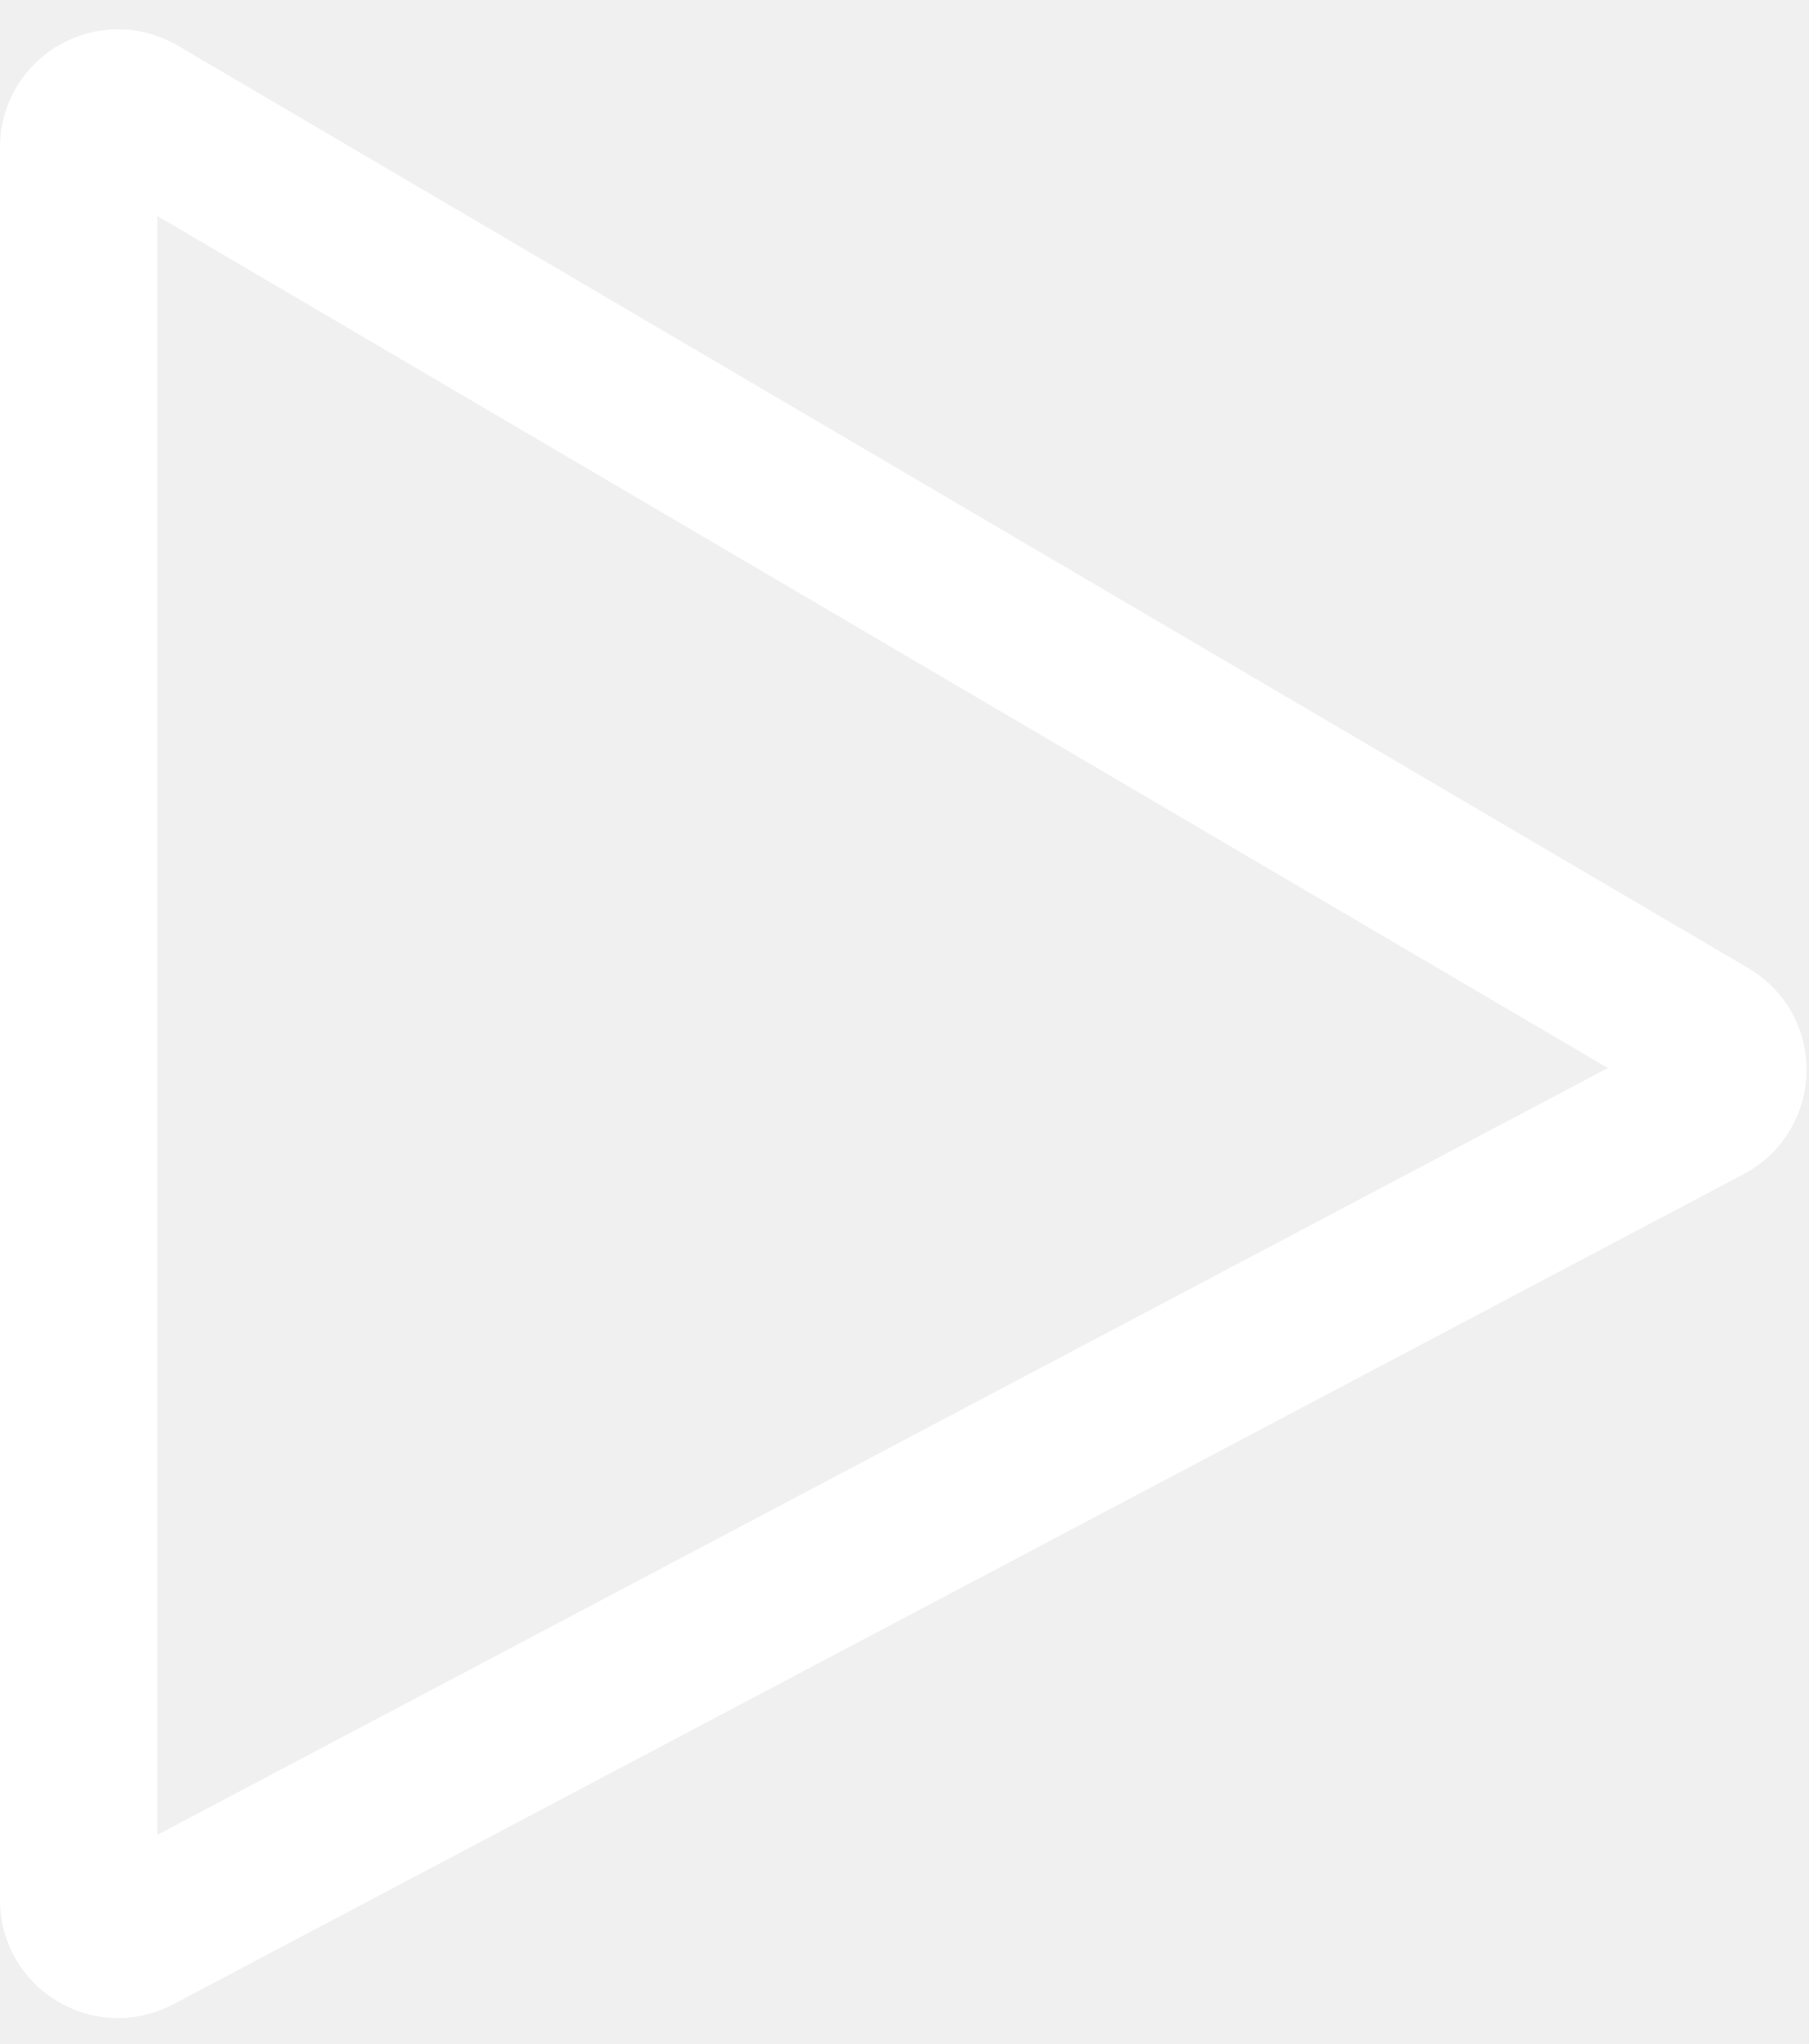
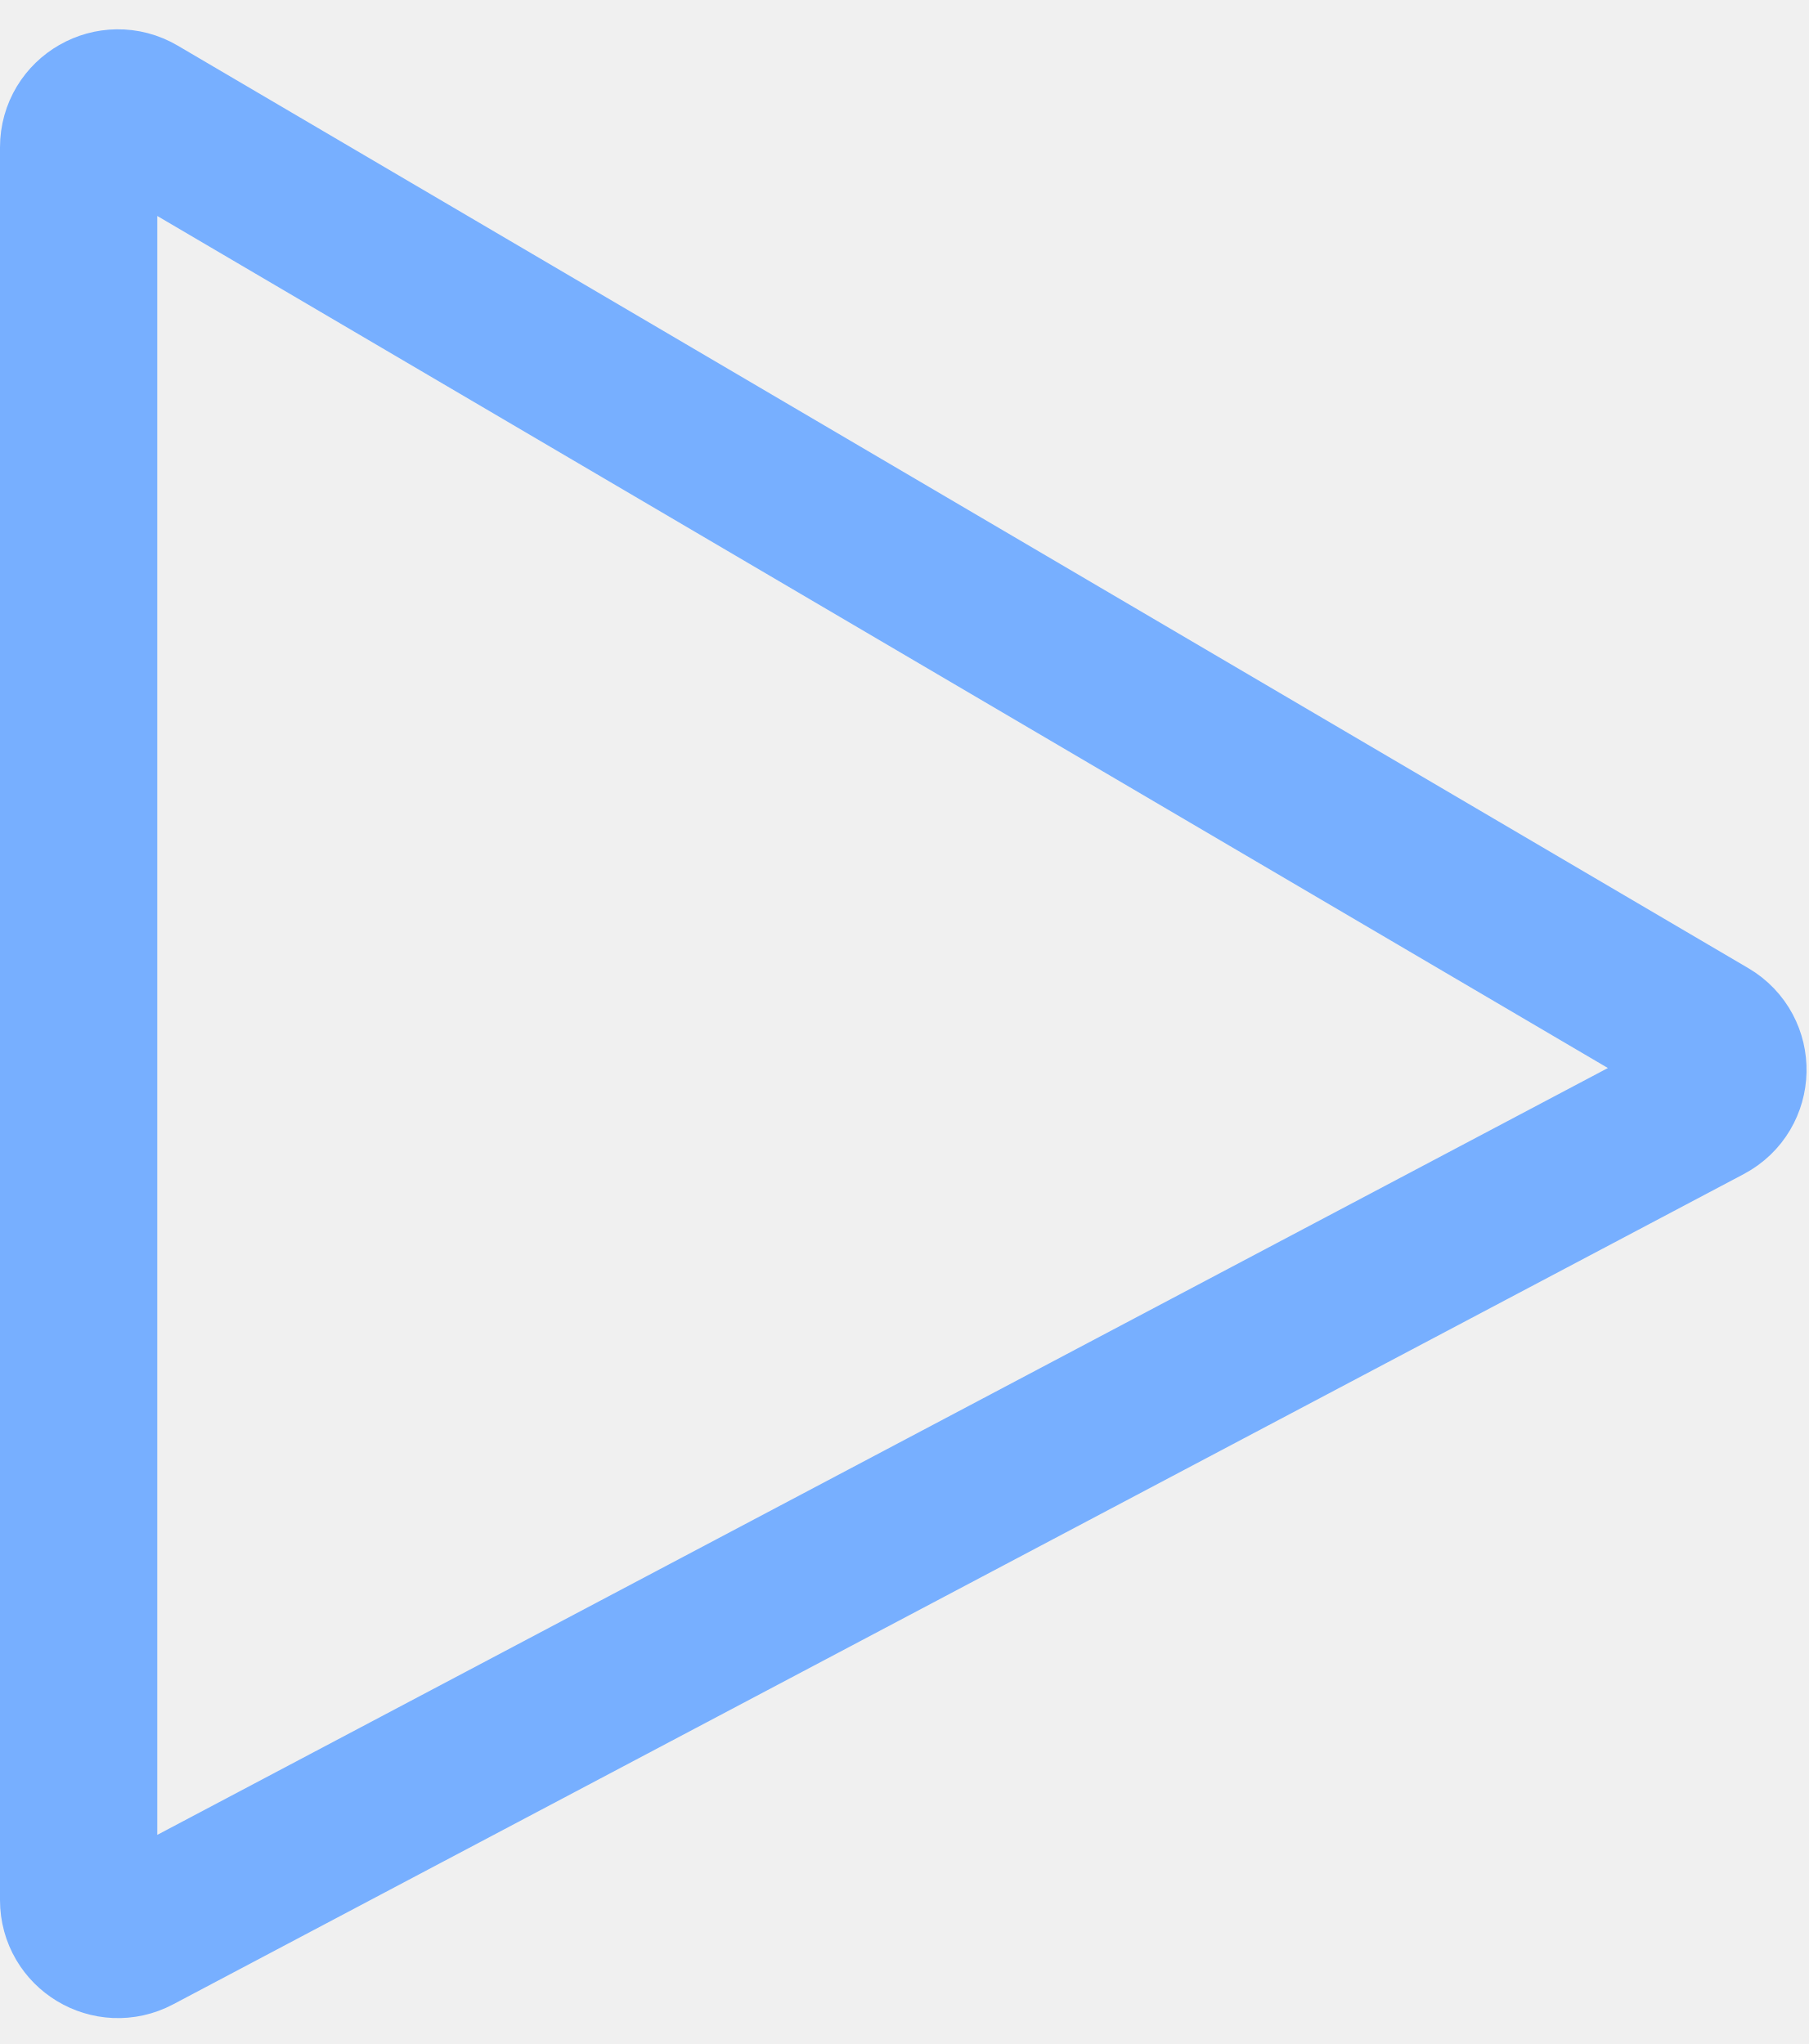
<svg xmlns="http://www.w3.org/2000/svg" width="46" height="52" viewBox="0 0 46 52" fill="none">
-   <path d="M2 48.34V3.747C2 2.974 2.84 2.493 3.507 2.885L43.454 26.355C44.129 26.752 44.107 27.735 43.415 28.101L3.467 49.224C2.801 49.576 2 49.093 2 48.34Z" stroke="white" stroke-width="4" stroke-linecap="round" stroke-linejoin="round" />
+   <path d="M2 48.34V3.747C2 2.974 2.84 2.493 3.507 2.885L43.454 26.355C44.129 26.752 44.107 27.735 43.415 28.101L3.467 49.224C2.801 49.576 2 49.093 2 48.34Z" stroke="#77AFFF" stroke-width="4" stroke-linecap="round" stroke-linejoin="round" />
</svg>
